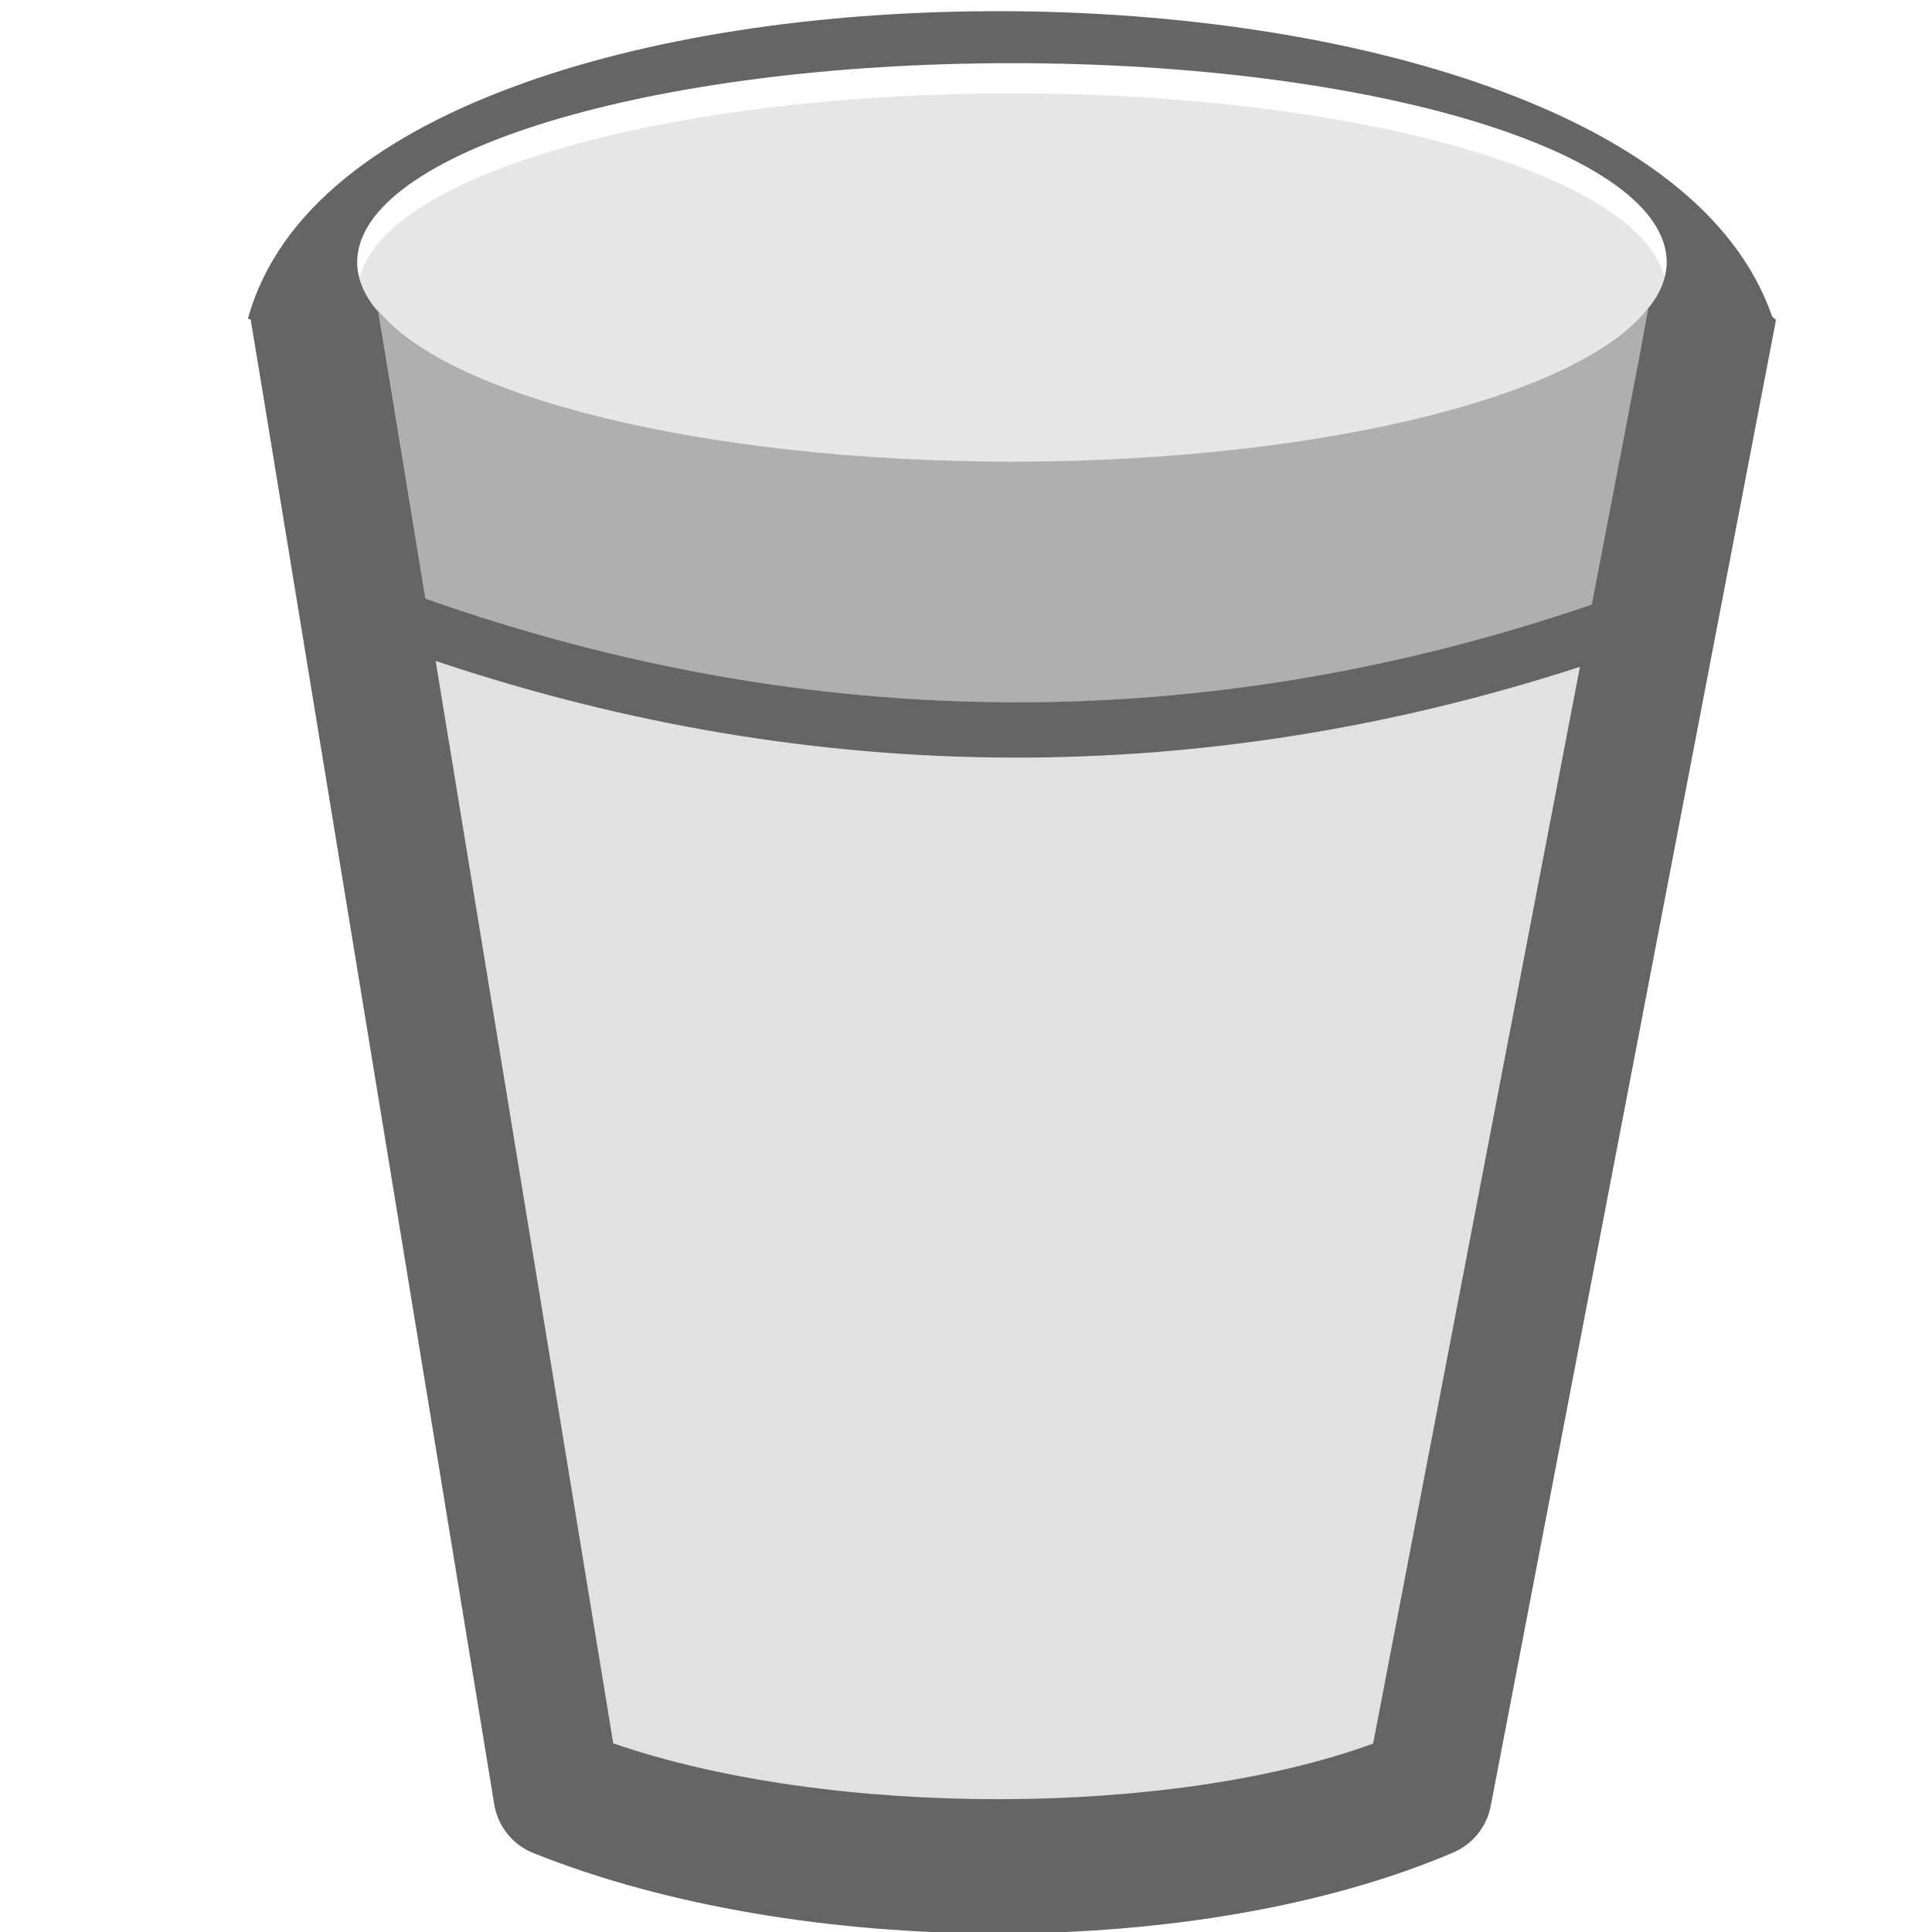
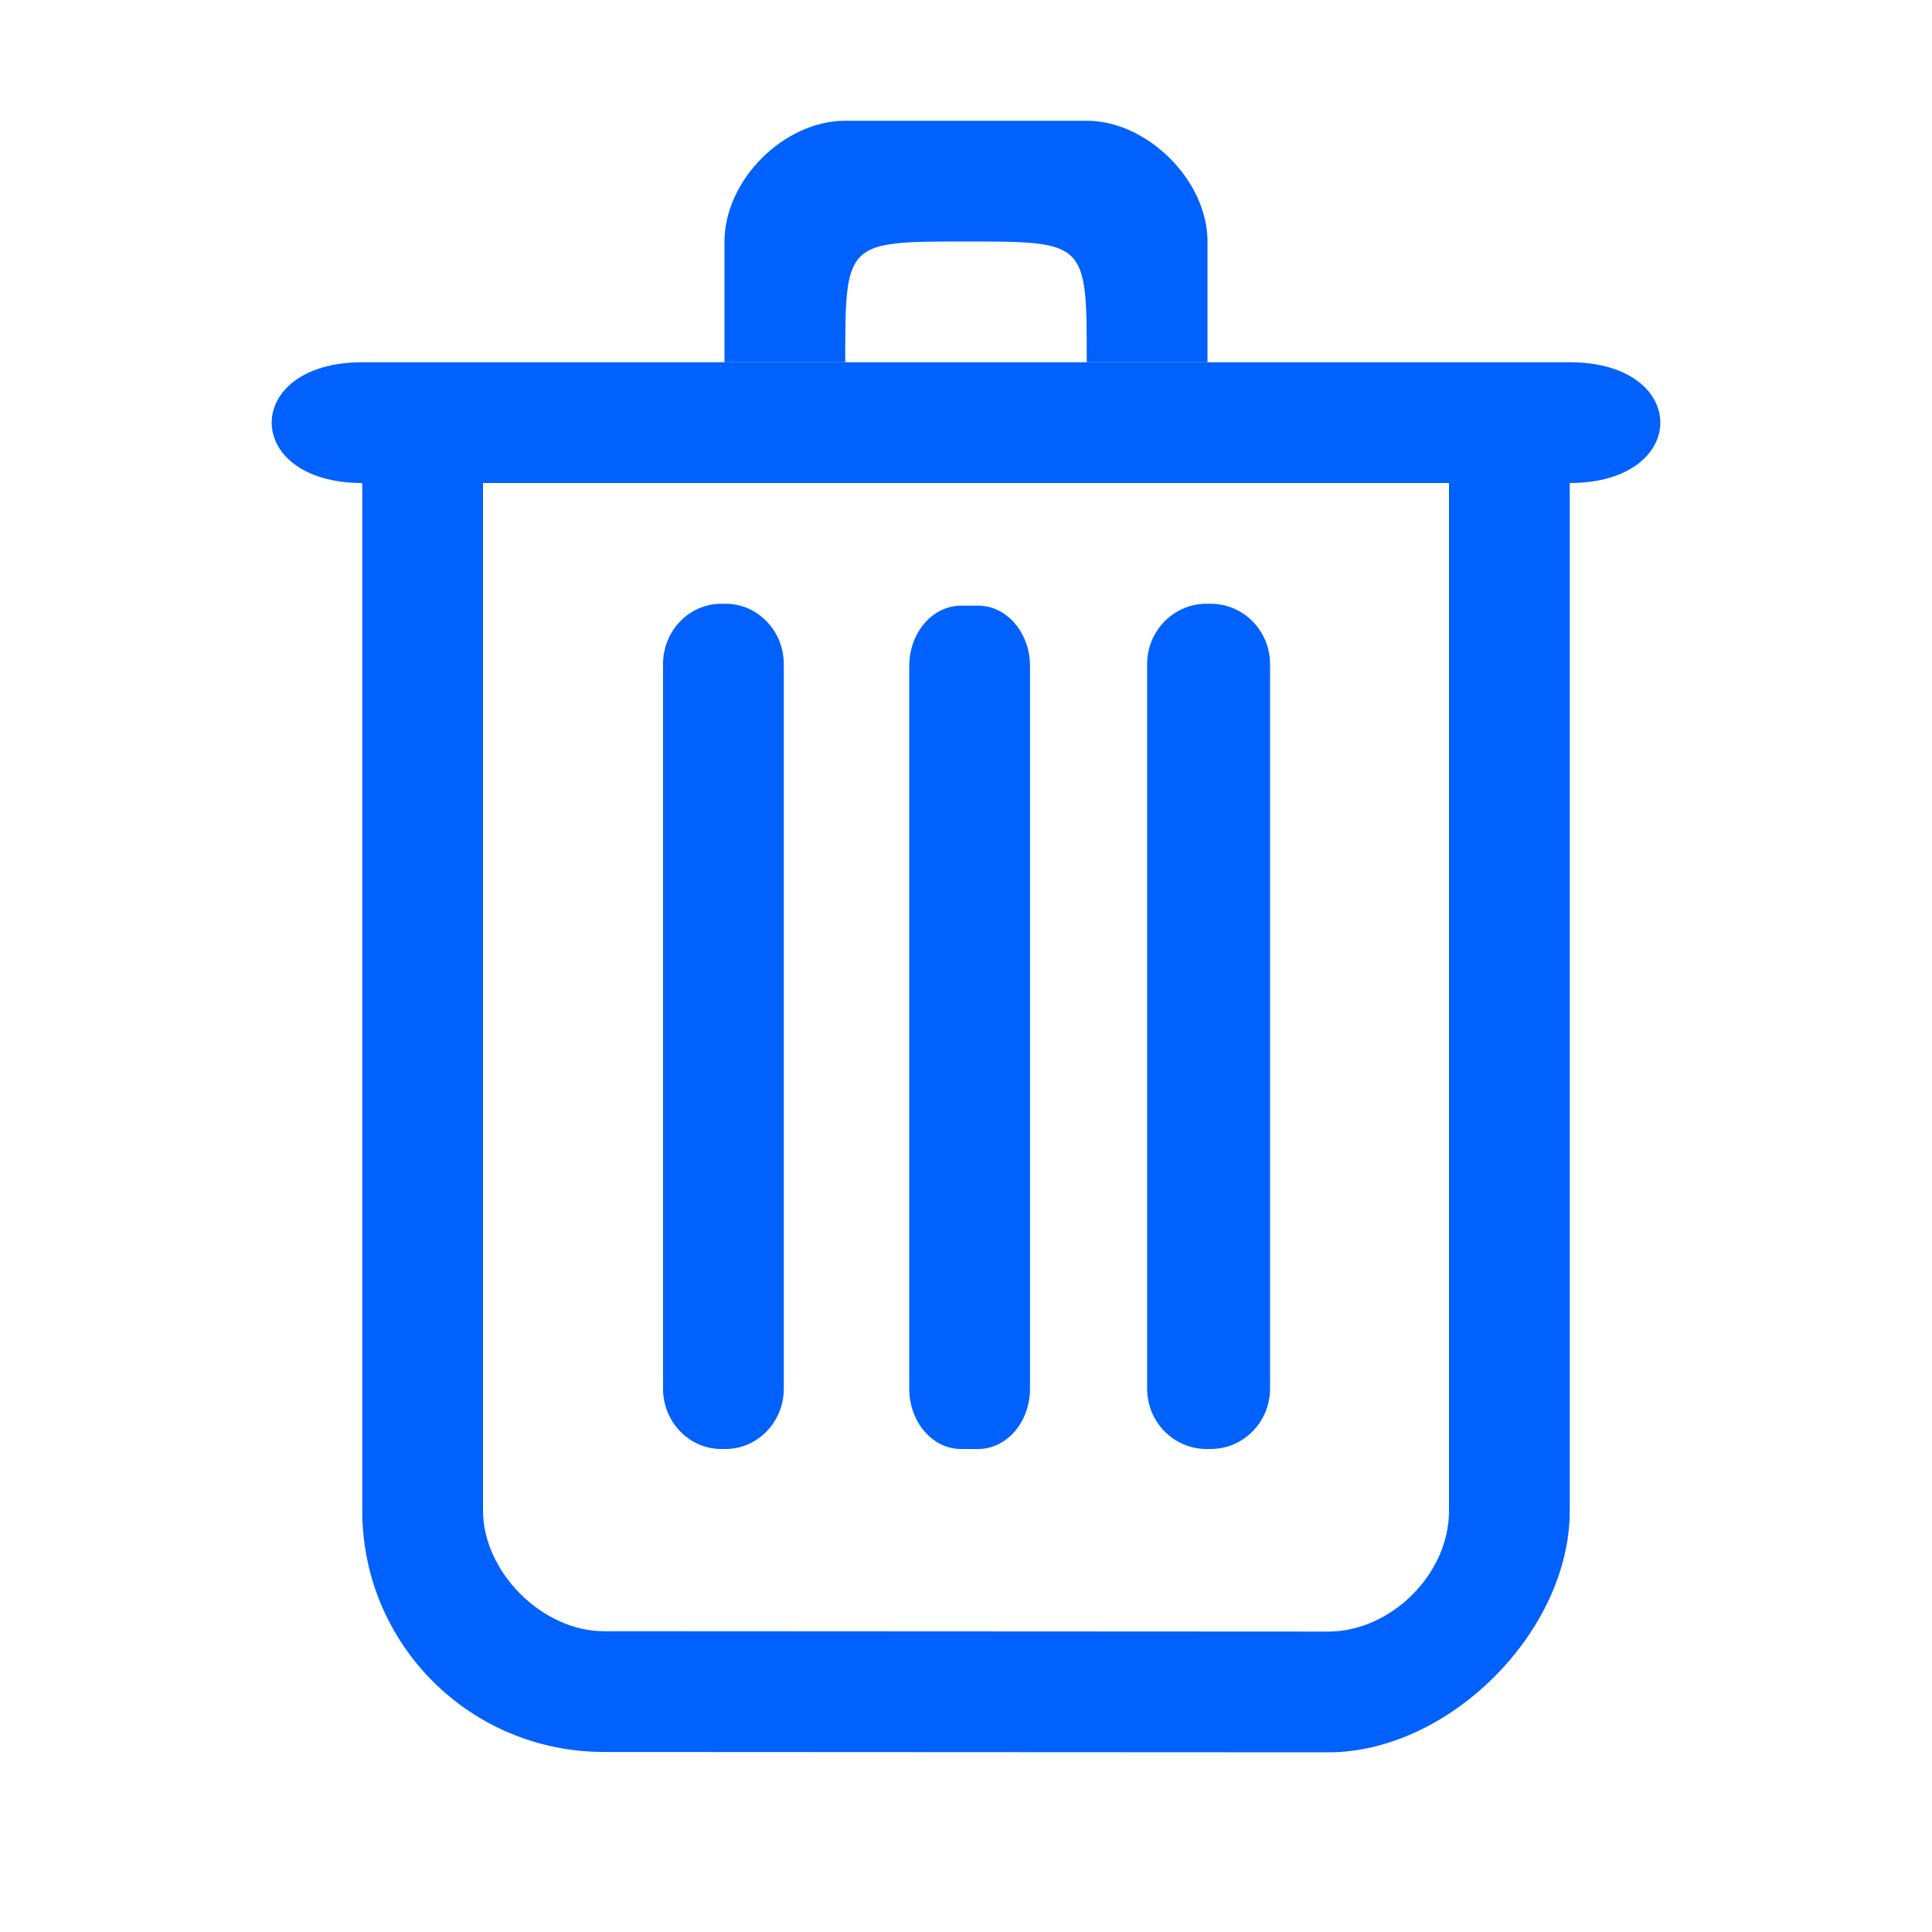
- <svg xmlns="http://www.w3.org/2000/svg" id="svg7384" version="1.1" height="36" width="36">
-   <defs id="defs7386" />
-   <g transform="translate(-442,-156)" id="layer9" style="display:inline" />
-   <g transform="translate(-442,-156)" id="layer10" />
-   <g transform="translate(-442,-156)" id="layer11" />
-   <g transform="translate(-442,-156)" id="layer12" />
-   <g transform="translate(-442,-156)" id="layer13">
-     <g id="g889" transform="matrix(1.030908,0,0,1.030908,-13.54044,-5.554775)">
-       <path id="rect830" d="m 460.044,156.914 c -3.115,-0.013 -6.22,0.412 -8.709,1.303 -2.489,0.891 -4.423,2.264 -4.971,4.254 l 0.049,0.014 0.184,1.109 4.219,25.73 c 0.065,0.397 0.333,0.731 0.707,0.881 4.818,1.931 12.036,1.95 16.627,-0.01 0.352,-0.15 0.606,-0.466 0.678,-0.842 l 4.939,-25.729 0.217,-1.131 -0.068,-0.057 c -0.665,-1.92 -2.62,-3.262 -5.107,-4.154 -2.525,-0.905 -5.648,-1.356 -8.764,-1.369 z m 0.131,0.939 a 11.834,3.602 0 0 1 11.834,3.602 11.834,3.602 0 0 1 -0.334,0.832 l -0.166,0.904 -0.854,4.447 c -6.905,2.364 -14.022,2.384 -21.082,-0.107 l -0.707,-4.311 -0.145,-0.867 a 11.834,3.602 0 0 1 -0.383,-0.898 11.834,3.602 0 0 1 11.836,-3.602 z m -10.418,10.805 c 6.911,2.32 13.913,2.303 20.682,0.107 l -3.738,19.461 c -3.65,1.334 -9.819,1.348 -13.734,-0.004 z" style="color:#000000;font-style:normal;font-variant:normal;font-weight:normal;font-stretch:normal;font-size:medium;line-height:normal;font-family:sans-serif;font-variant-ligatures:normal;font-variant-position:normal;font-variant-caps:normal;font-variant-numeric:normal;font-variant-alternates:normal;font-feature-settings:normal;text-indent:0;text-align:start;text-decoration:none;text-decoration-line:none;text-decoration-style:solid;text-decoration-color:#000000;letter-spacing:normal;word-spacing:normal;text-transform:none;writing-mode:lr-tb;direction:ltr;text-orientation:mixed;dominant-baseline:auto;baseline-shift:baseline;text-anchor:start;white-space:normal;shape-padding:0;clip-rule:nonzero;display:inline;overflow:visible;visibility:visible;opacity:1;isolation:auto;mix-blend-mode:normal;color-interpolation:sRGB;color-interpolation-filters:linearRGB;solid-color:#000000;solid-opacity:1;vector-effect:none;fill:#000000;fill-opacity:0.605;fill-rule:nonzero;stroke:none;stroke-width:2.3;stroke-linecap:square;stroke-linejoin:round;stroke-miterlimit:4;stroke-dasharray:none;stroke-dashoffset:0;stroke-opacity:1;color-rendering:auto;image-rendering:auto;shape-rendering:auto;text-rendering:auto;enable-background:accumulate" />
-       <path id="path854" d="m 460.175,158.398 a 11.834,3.602 0 0 0 -11.793,3.344 11.834,3.602 0 0 0 11.793,3.314 11.834,3.602 0 0 0 11.791,-3.342 11.834,3.602 0 0 0 -11.791,-3.316 z" style="opacity:1;fill:#000000;fill-opacity:0.101;stroke:none;stroke-width:2.396;stroke-linecap:square;stroke-linejoin:round;stroke-miterlimit:4;stroke-dasharray:none;stroke-opacity:1" />
-       <path id="path865" d="m 471.791,162.113 a 11.834,3.602 0 0 1 -11.615,2.943 11.834,3.602 0 0 1 -11.529,-2.816 11.834,3.602 0 0 0 0.076,0.113 l 0.145,0.867 0.707,4.311 c 7.06,2.492 14.177,2.472 21.082,0.107 l 0.854,-4.447 0.166,-0.904 a 11.834,3.602 0 0 0 0.115,-0.174 z" style="fill:#000000;fill-opacity:0.315;stroke:none;stroke-width:1px;stroke-linecap:butt;stroke-linejoin:miter;stroke-opacity:1" />
-       <path id="path873" d="m 460.175,157.853 c 0.785,0 1.549,0.026 2.291,0.07 a 11.834,3.602 0 0 0 -2.291,-0.07 z m 0,0 a 11.834,3.602 0 0 0 -2.232,0.068 c 0.724,-0.042 1.468,-0.068 2.232,-0.068 z m 2.523,0.086 c 0.689,0.046 1.357,0.109 1.996,0.189 a 11.834,3.602 0 0 0 -1.996,-0.189 z m -5.119,0.006 a 11.834,3.602 0 0 0 -1.902,0.182 c 0.609,-0.076 1.247,-0.137 1.902,-0.182 z m 7.275,0.203 c 0.657,0.086 1.284,0.191 1.873,0.311 a 11.834,3.602 0 0 0 -1.873,-0.311 z m -9.455,0.016 a 11.834,3.602 0 0 0 -1.775,0.293 c 0.559,-0.113 1.155,-0.209 1.775,-0.293 z m 11.41,0.311 c 0.593,0.122 1.143,0.262 1.652,0.414 a 11.834,3.602 0 0 0 -1.652,-0.414 z m -13.354,0.019 a 11.834,3.602 0 0 0 -1.609,0.404 c 0.494,-0.149 1.036,-0.283 1.609,-0.404 z m 15.113,0.424 c 0.483,0.148 0.915,0.311 1.309,0.482 a 11.834,3.602 0 0 0 -1.309,-0.482 z m -16.838,0.018 a 11.834,3.602 0 0 0 -1.342,0.494 c 0.397,-0.177 0.85,-0.341 1.342,-0.494 z m 18.338,0.547 c 0.077,0.036 0.146,0.073 0.219,0.109 a 11.834,3.602 0 0 0 -0.219,-0.109 z m 0.604,0.314 c 0.052,0.03 0.098,0.061 0.146,0.092 a 11.834,3.602 0 0 0 -0.146,-0.092 z m 0.486,0.322 c 0.049,0.037 0.09,0.076 0.135,0.113 a 11.834,3.602 0 0 0 -0.135,-0.113 z m 0.373,0.332 c 0.041,0.043 0.074,0.086 0.109,0.129 a 11.834,3.602 0 0 0 -0.109,-0.129 z m 0.271,0.348 c 0.029,0.048 0.051,0.096 0.074,0.145 a 11.834,3.602 0 0 0 -0.074,-0.145 z m 0.205,0.656 c -10e-4,0.081 -0.03,0.161 -0.051,0.242 a 11.834,3.602 0 0 1 0.002,0.004 11.834,3.602 0 0 0 0.049,-0.246 z m -0.068,0.332 c -2.4e-4,7.5e-4 -0.002,0.001 -0.002,0.002 -0.007,0.02 -0.004,0.041 -0.012,0.061 a 11.834,3.602 0 0 0 0.014,-0.062 z m -23.307,0.438 a 11.834,3.602 0 0 0 0.088,0.129 11.834,3.602 0 0 1 -0.057,-0.084 11.834,3.602 0 0 1 -0.031,-0.045 z m 1.123,6.434 3.209,19.564 c 3.916,1.352 10.084,1.338 13.734,0.004 l 3.738,-19.461 c -6.769,2.195 -13.77,2.212 -20.682,-0.107 z" style="color:#000000;font-style:normal;font-variant:normal;font-weight:normal;font-stretch:normal;font-size:medium;line-height:normal;font-family:sans-serif;font-variant-ligatures:normal;font-variant-position:normal;font-variant-caps:normal;font-variant-numeric:normal;font-variant-alternates:normal;font-feature-settings:normal;text-indent:0;text-align:start;text-decoration:none;text-decoration-line:none;text-decoration-style:solid;text-decoration-color:#000000;letter-spacing:normal;word-spacing:normal;text-transform:none;writing-mode:lr-tb;direction:ltr;text-orientation:mixed;dominant-baseline:auto;baseline-shift:baseline;text-anchor:start;white-space:normal;shape-padding:0;clip-rule:nonzero;display:inline;overflow:visible;visibility:visible;opacity:1;isolation:auto;mix-blend-mode:normal;color-interpolation:sRGB;color-interpolation-filters:linearRGB;solid-color:#000000;solid-opacity:1;vector-effect:none;fill:#000000;fill-opacity:0.118;fill-rule:nonzero;stroke:none;stroke-width:2.3;stroke-linecap:square;stroke-linejoin:round;stroke-miterlimit:4;stroke-dasharray:none;stroke-dashoffset:0;stroke-opacity:1;color-rendering:auto;image-rendering:auto;shape-rendering:auto;text-rendering:auto;enable-background:accumulate" />
-     </g>
+ <svg xmlns="http://www.w3.org/2000/svg" id="svg7384" version="1.1" height="16" width="16">
+   <defs id="defs7386">
+     <clipPath clipPathUnits="userSpaceOnUse" id="clipPath9475">
+       <rect style="opacity:1;fill:#135add;fill-opacity:1;stroke:none;stroke-width:0.2;stroke-linecap:round;stroke-linejoin:round;stroke-miterlimit:4;stroke-dasharray:none;stroke-opacity:1" id="rect9477" width="48" height="102" x="542" y="152" />
+     </clipPath>
+   </defs>
+   <g transform="translate(-442,-176)" id="layer9" style="display:inline" />
+   <g transform="translate(-442,-176)" id="layer10" />
+   <g transform="translate(-442,-176)" id="layer11" />
+   <g transform="translate(-442,-176)" id="layer12" />
+   <g transform="translate(-442,-176)" id="layer13">
+     <path style="opacity:1;fill:#0061fc;fill-opacity:1;stroke:none;stroke-width:0.2;stroke-linecap:round;stroke-linejoin:round;stroke-miterlimit:4;stroke-dasharray:none;stroke-opacity:1" d="m 3,4 v 8.509 c 0,1.108 0.892,1.999 2,2 l 6,0.003 c 1,0 2,-1 2,-2 V 4 h -1 v 8.512 c 0,0.525 -0.482,1 -1,1 l -6,-0.003 c -0.509,0 -1,-0.491 -1,-1 V 4 Z" transform="translate(442,176)" id="rect9479" />
+     <path style="fill:#0061fc;fill-opacity:1;stroke:none;stroke-width:0.2;stroke-linecap:butt;stroke-linejoin:miter;stroke-miterlimit:4;stroke-dasharray:none;stroke-opacity:1" d="m 445,179 c -1,0 -1,1 0,1 h 10 c 1,0 1,-1 0,-1 z" id="path9482" />
+     <path style="fill:#0061fc;fill-opacity:1;stroke:none;stroke-width:0.1;stroke-linecap:butt;stroke-linejoin:miter;stroke-miterlimit:4;stroke-dasharray:none;stroke-opacity:1" d="m 448,179 v -1 c 0,-0.507 0.491,-1 1,-1 h 2 c 0.5,0 1,0.493 1,1 v 1 h -1 c 0,-1 0,-1 -1,-1 v 0 c -1,0 -1,0 -1,1 z" id="path9484" />
+     <rect style="opacity:1;fill:#0061fc;fill-opacity:1;stroke:none;stroke-width:0;stroke-linecap:round;stroke-linejoin:round;stroke-miterlimit:4;stroke-dasharray:none;stroke-opacity:1" id="rect9505" width="1" height="7" x="447.491" y="181" rx="0.483" ry="0.5" />
+     <rect ry="0.5" rx="0.429" y="181.016" x="449.53" height="6.984" width="1" id="rect9507" style="opacity:1;fill:#0061fc;fill-opacity:1;stroke:none;stroke-width:0;stroke-linecap:round;stroke-linejoin:round;stroke-miterlimit:4;stroke-dasharray:none;stroke-opacity:1" />
+     <rect style="opacity:1;fill:#0061fc;fill-opacity:1;stroke:none;stroke-width:0;stroke-linecap:round;stroke-linejoin:round;stroke-miterlimit:4;stroke-dasharray:none;stroke-opacity:1" id="rect9509" width="1.018" height="7" x="451.5" y="181" rx="0.492" ry="0.5" />
  </g>
-   <g transform="translate(-442,-156)" id="layer14" />
-   <g transform="translate(-442,-156)" id="layer15" style="display:inline" />
+   <g transform="translate(-442,-176)" id="layer14" />
+   <g transform="translate(-442,-176)" id="layer15" style="display:inline" />
</svg>
